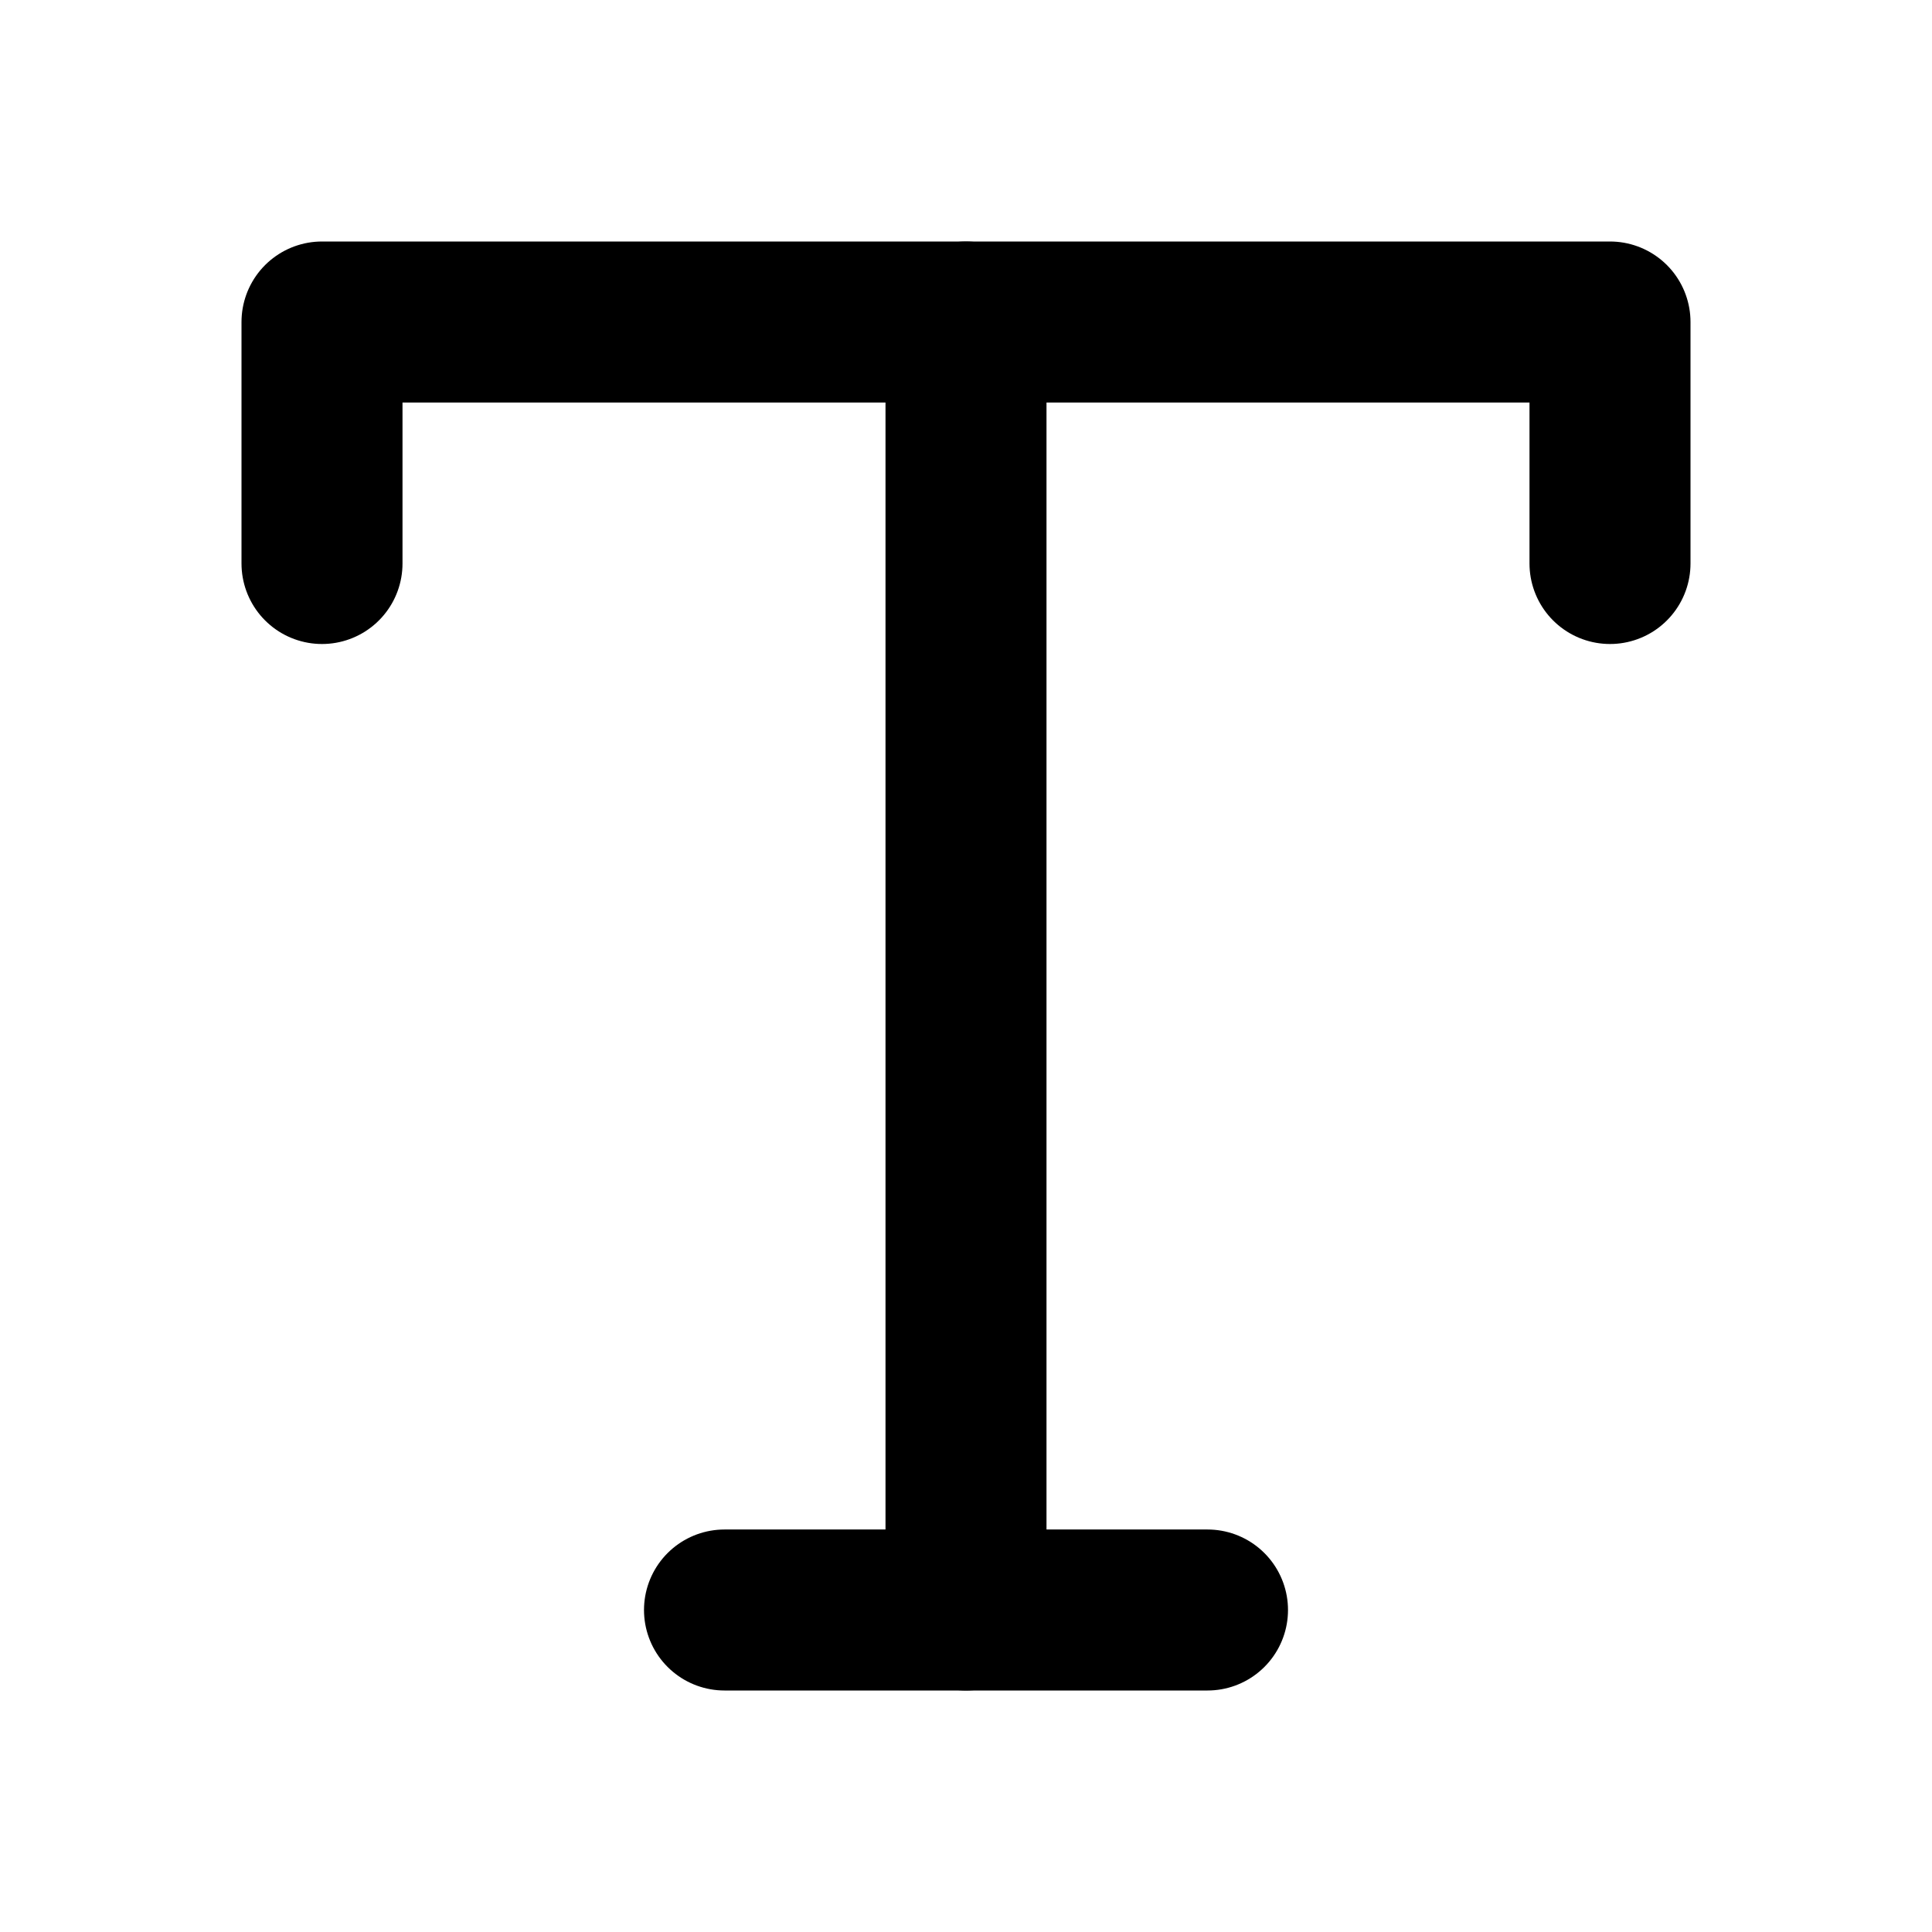
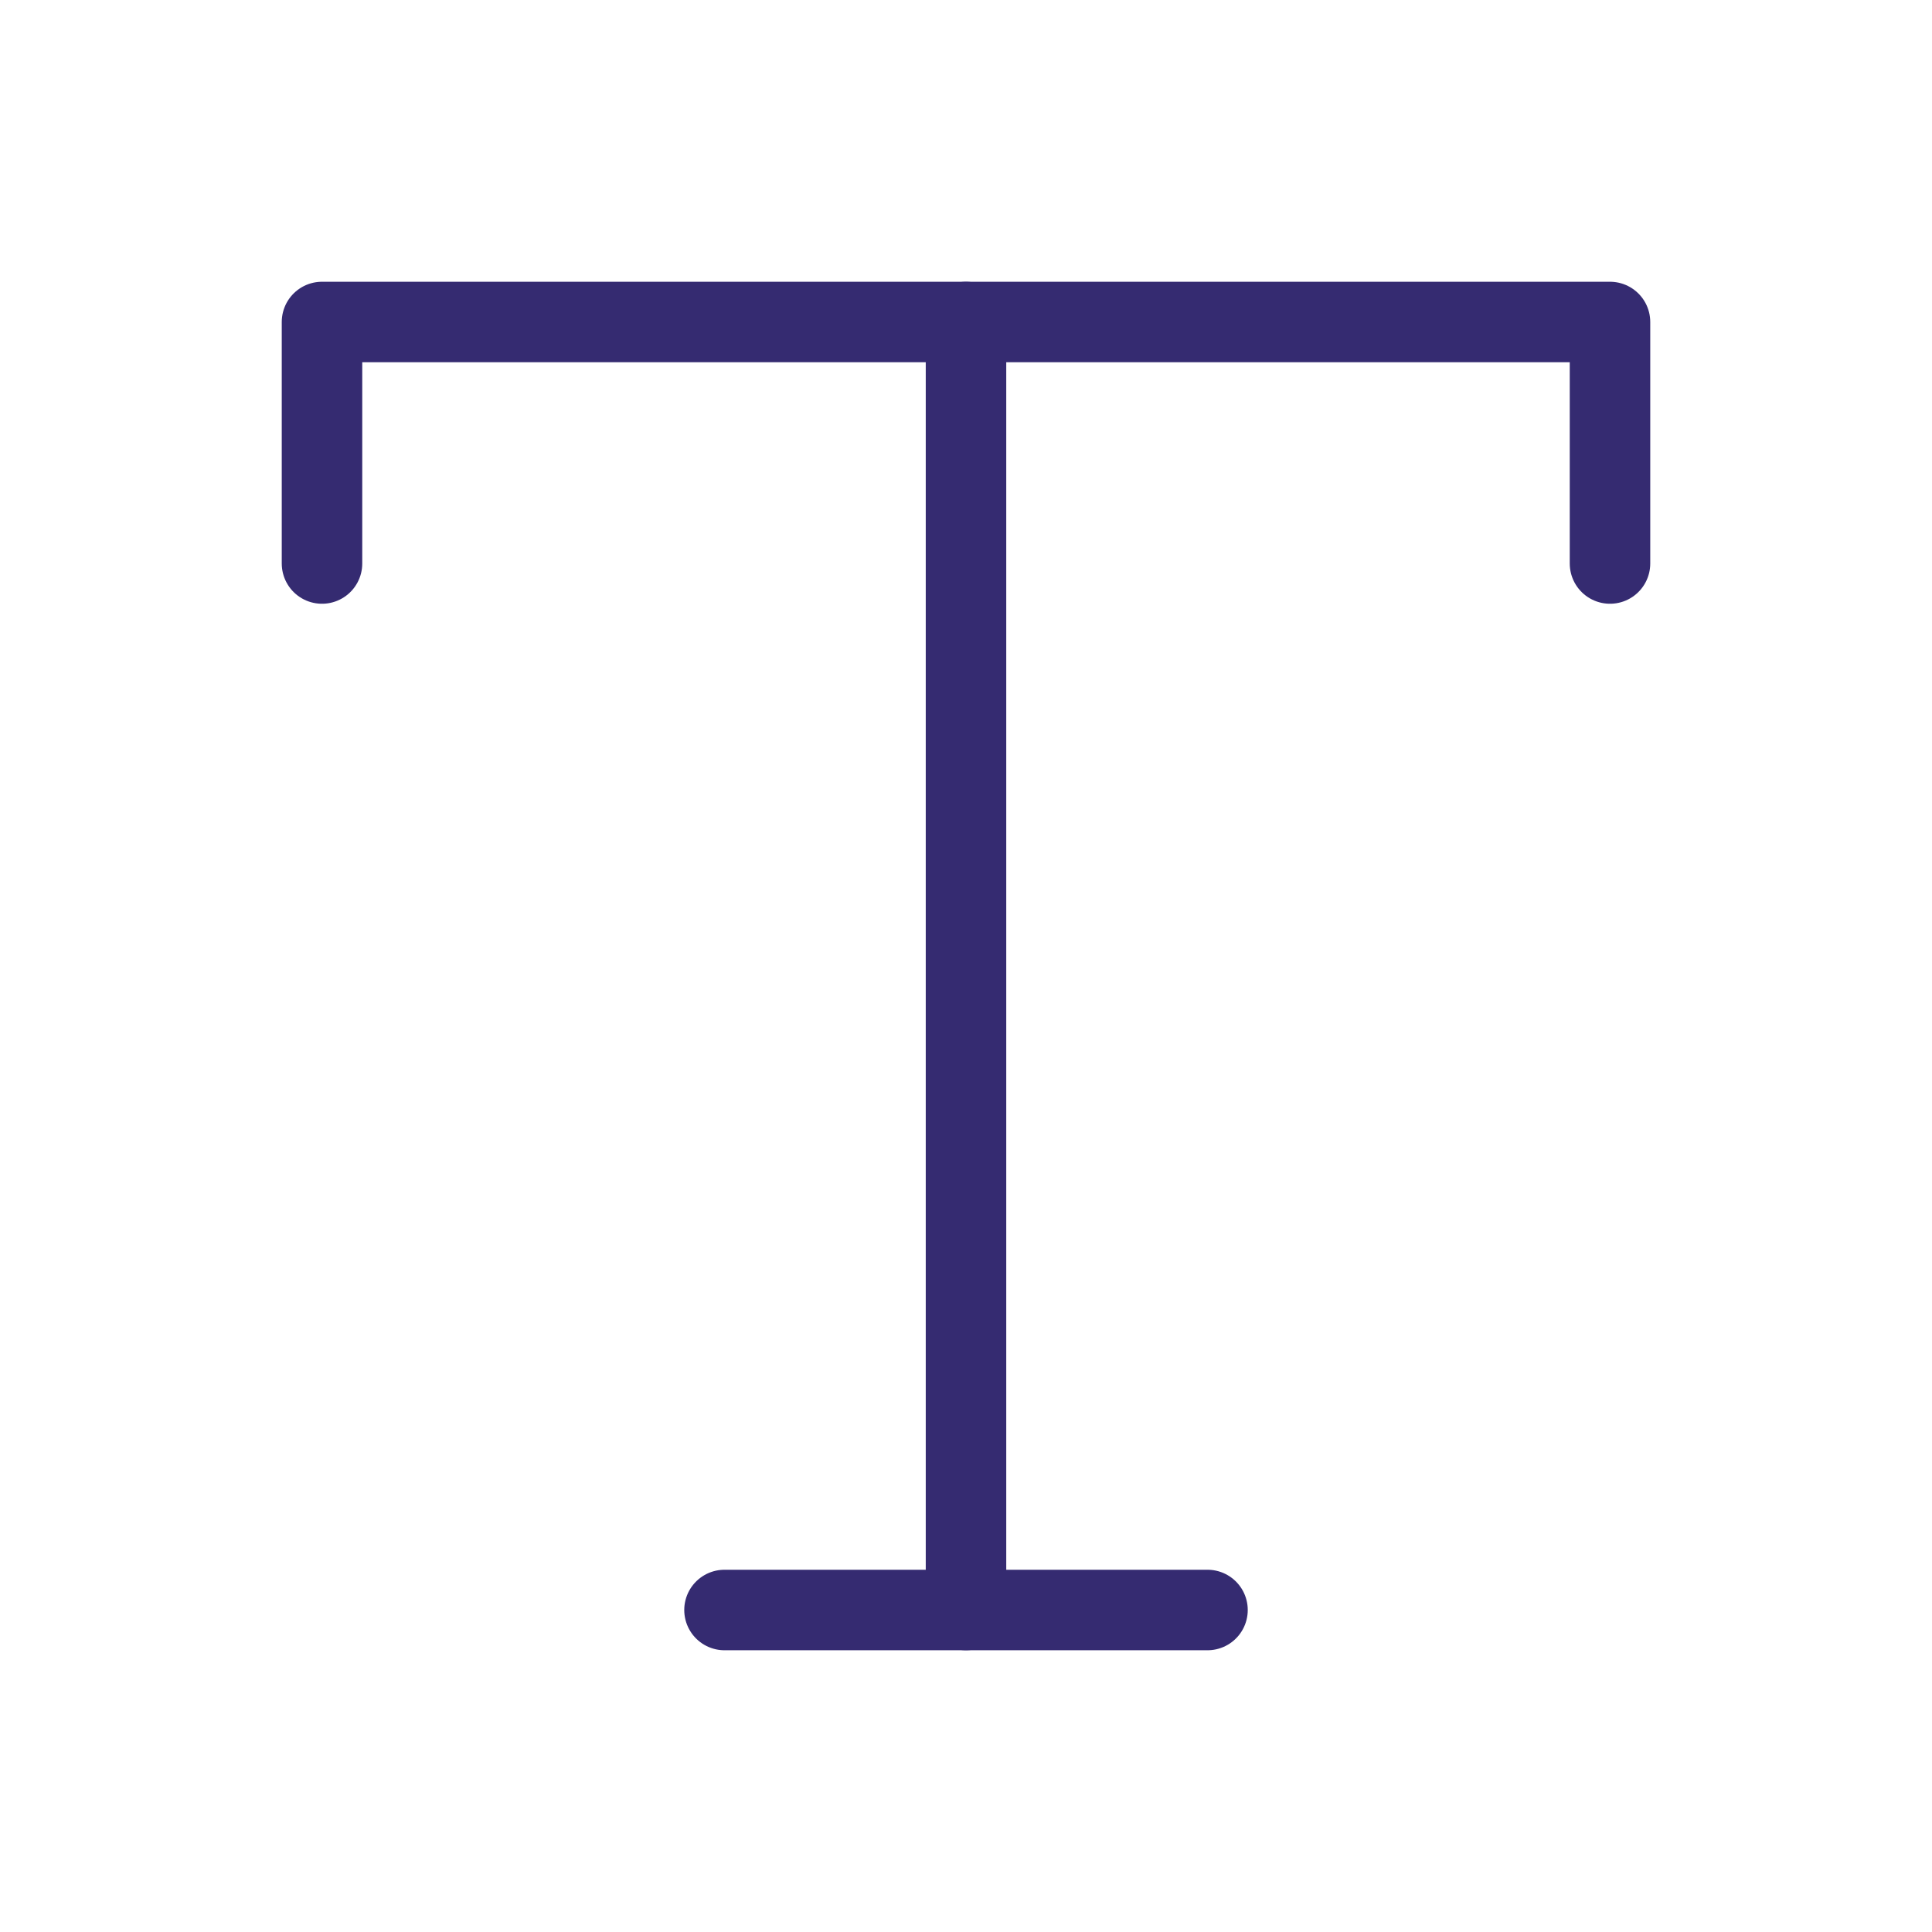
- <svg xmlns="http://www.w3.org/2000/svg" width="24" height="24" viewBox="0 0 24 24" fill="none" stroke="currentColor" stroke-width="2" stroke-linecap="round" stroke-linejoin="round" class="feather feather-type">
+ <svg xmlns="http://www.w3.org/2000/svg" width="24" height="24" viewBox="0 0 24 24" fill="none" stroke="#352B71" stroke-width="1" stroke-linecap="round" stroke-linejoin="round" class="feather feather-type">
  <polyline points="4 7 4 4 20 4 20 7" />
  <line x1="9" y1="20" x2="15" y2="20" />
  <line x1="12" y1="4" x2="12" y2="20" />
</svg>
